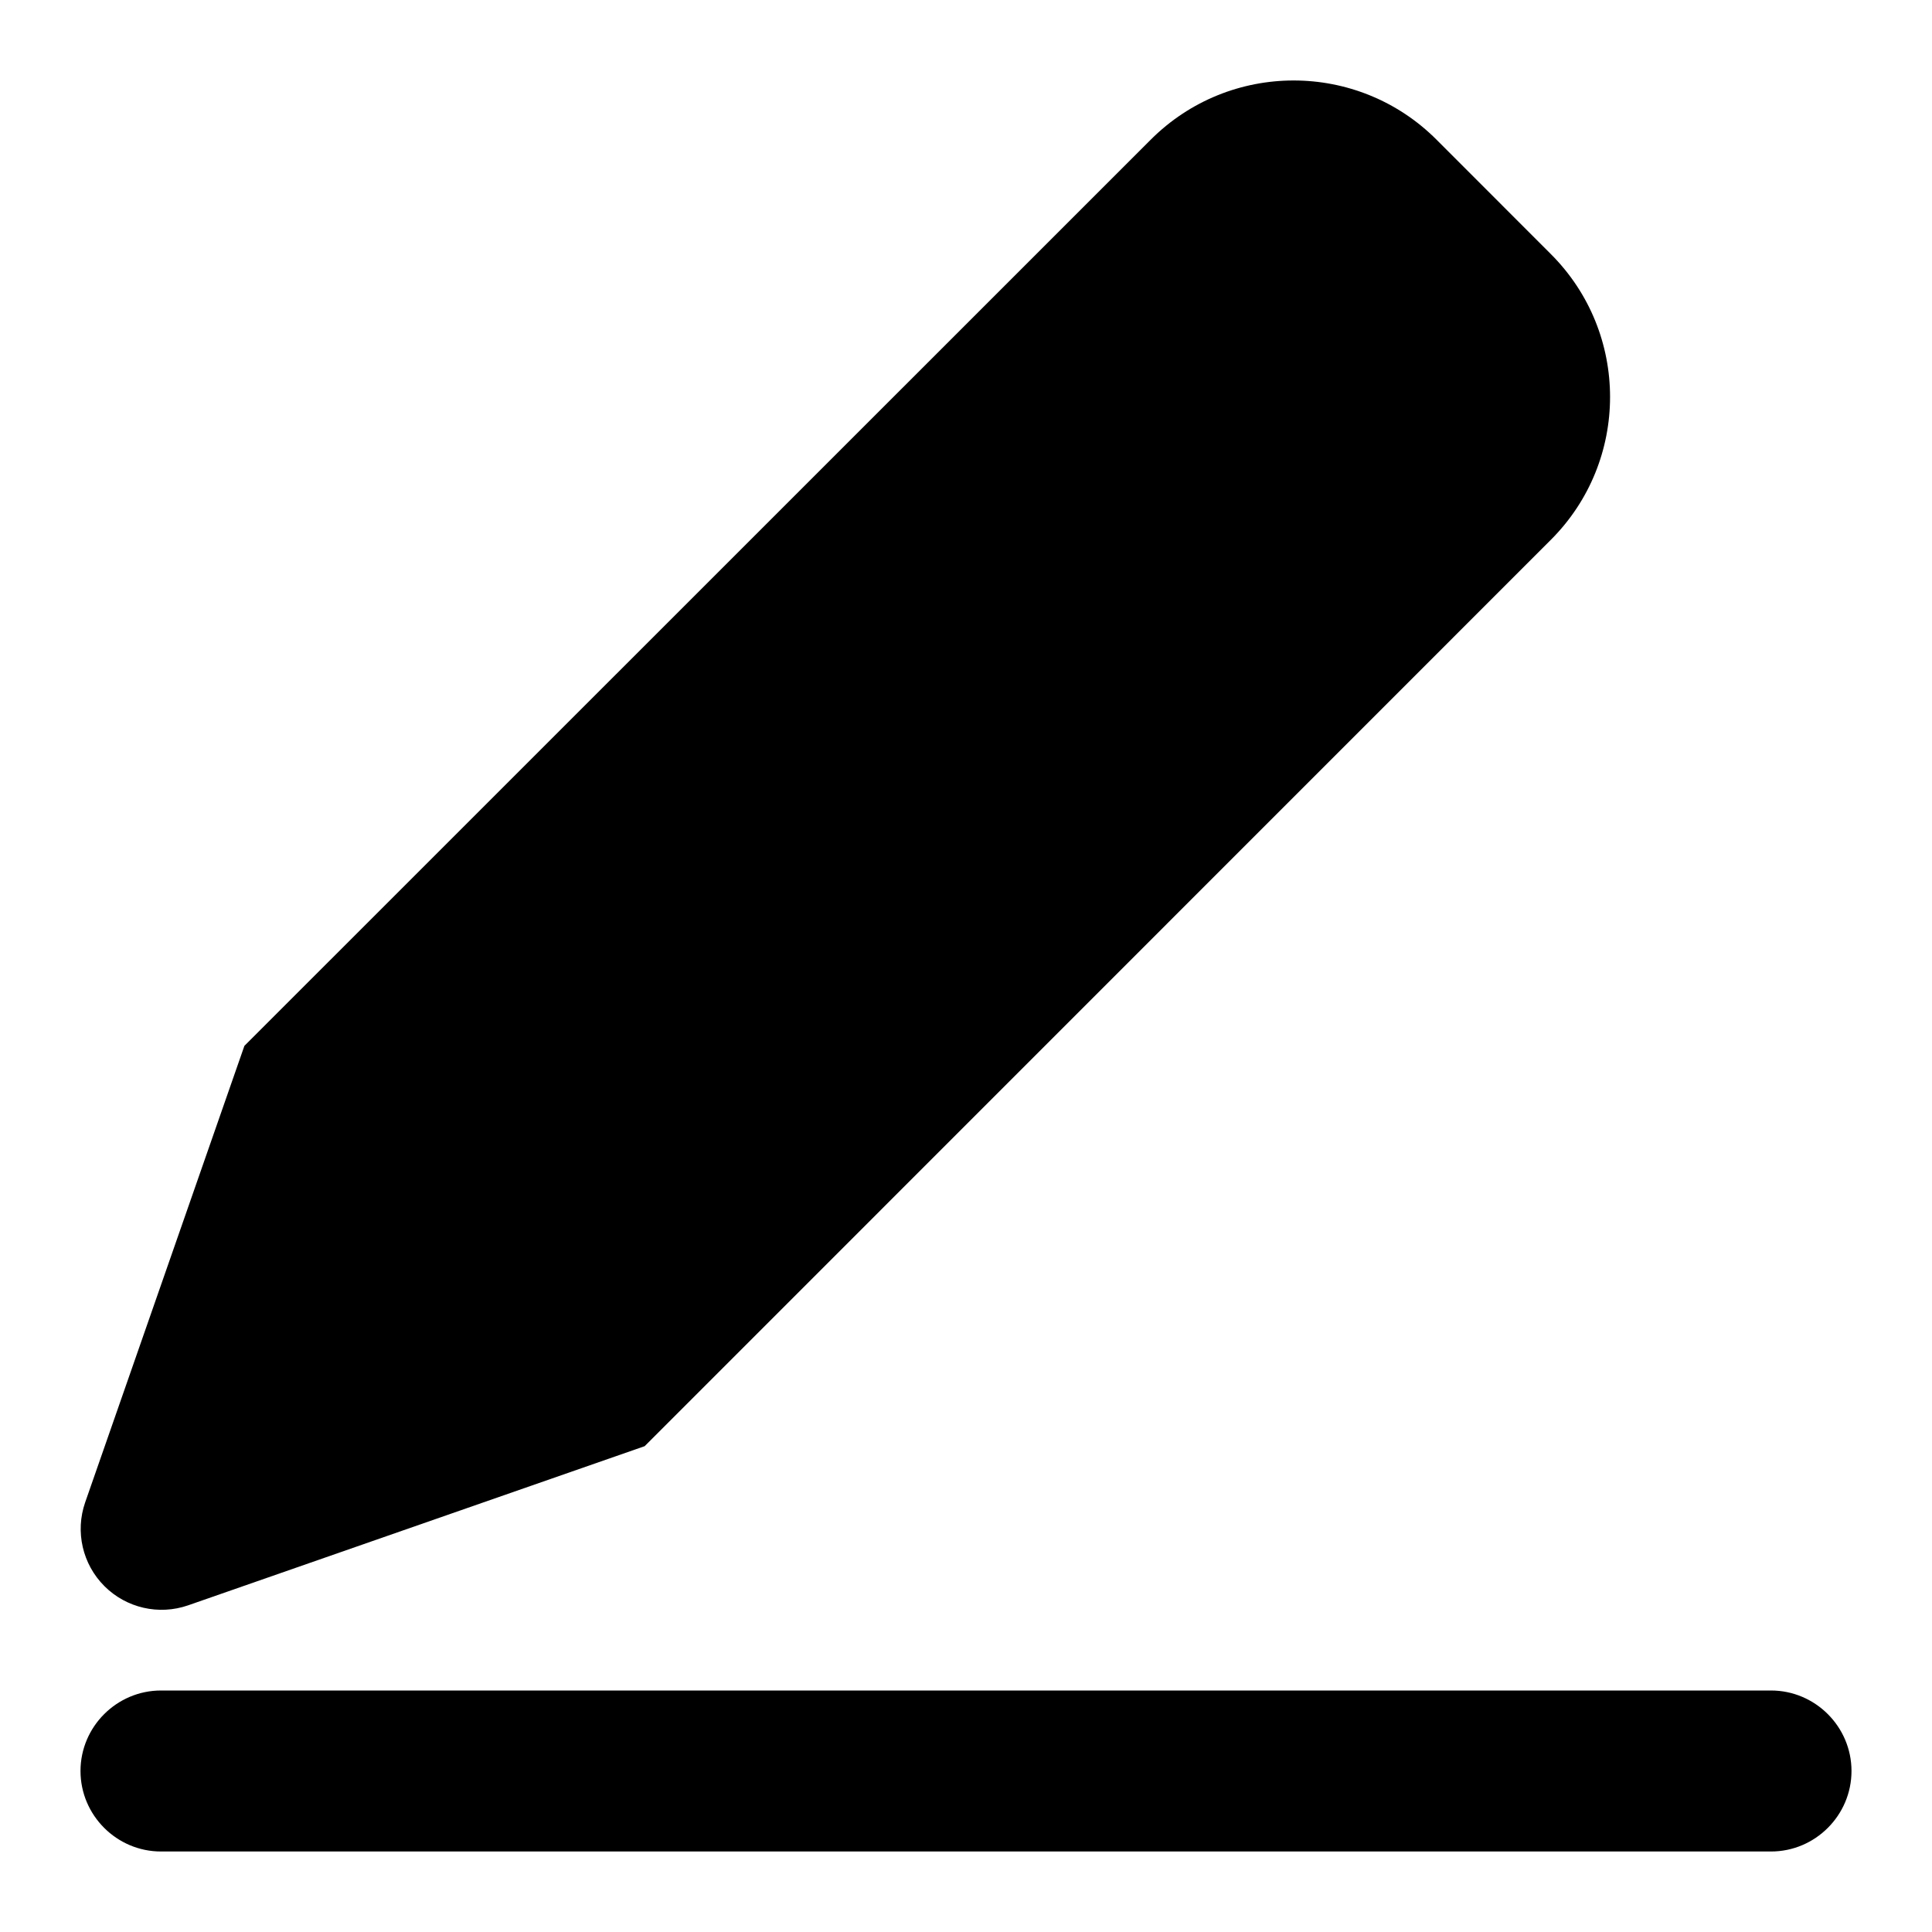
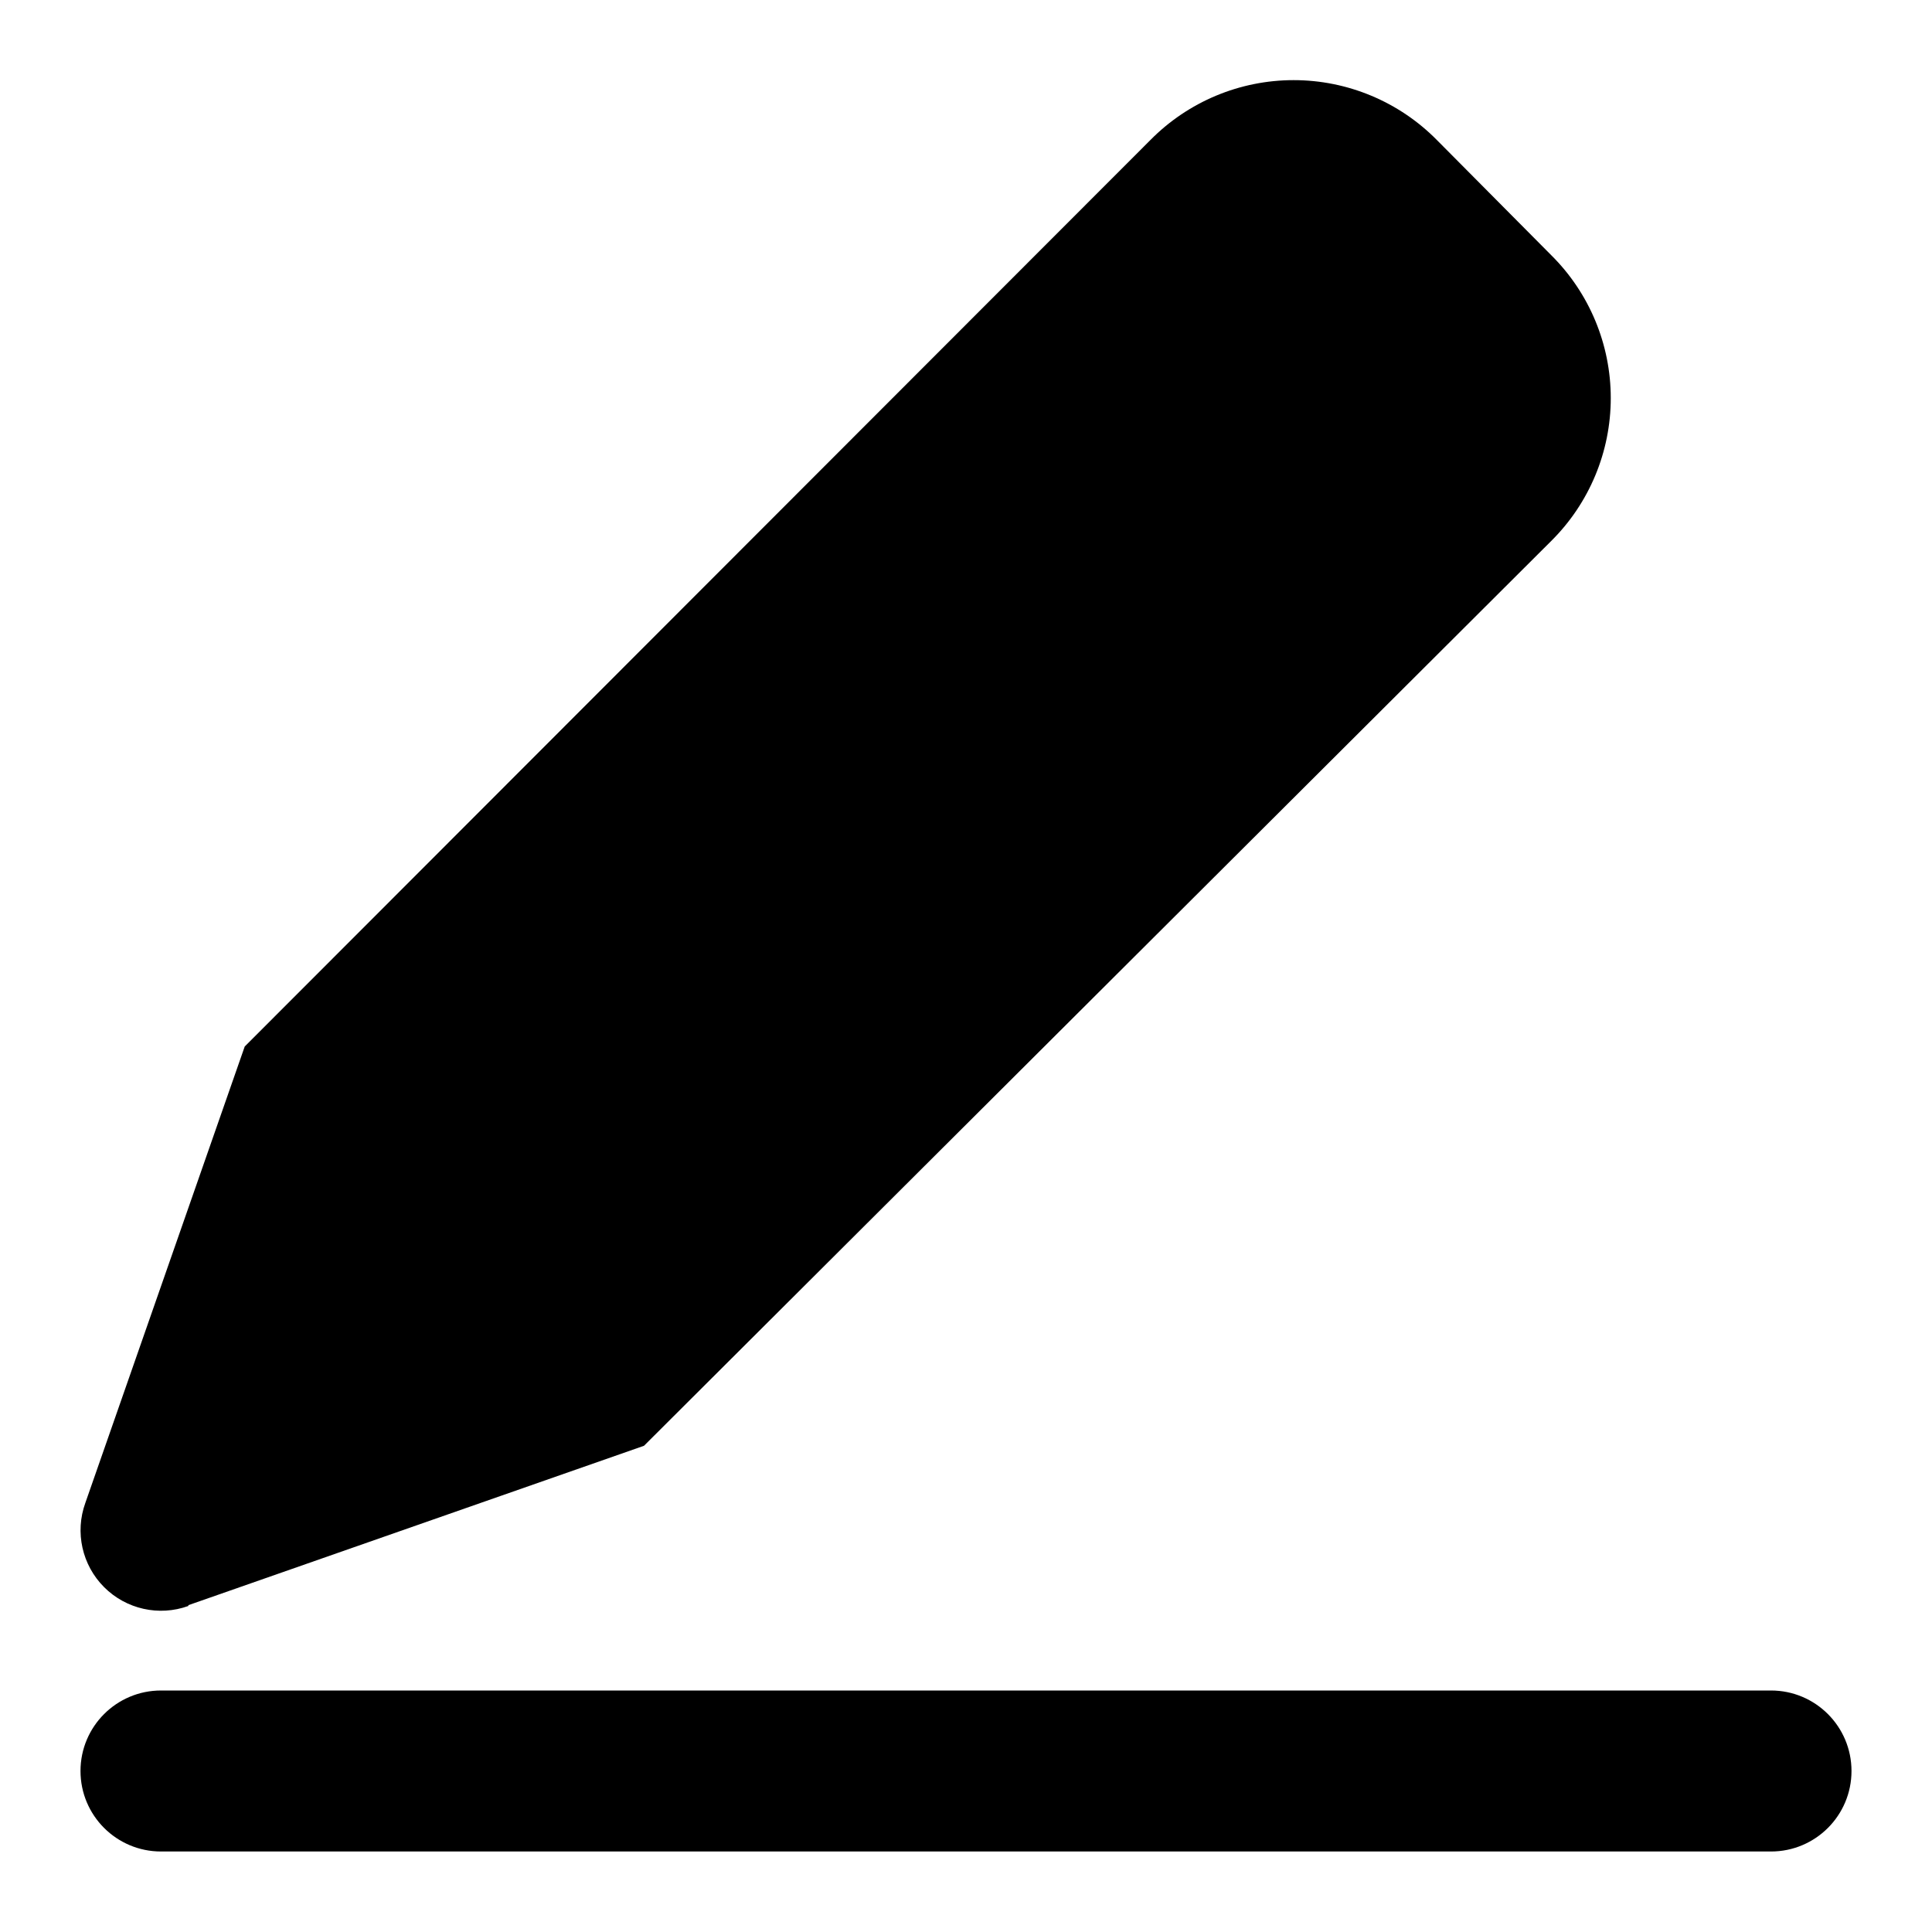
<svg xmlns="http://www.w3.org/2000/svg" width="24" height="24">
-   <path d="m2.337 19.942 5.671-1.977L19.265 6.706c.981-.98.981-2.57 0-3.55l-1.42-1.421a2.51 2.51 0 0 0-3.55 0L3.036 12.992l-1.978 5.671a1.005 1.005 0 0 0 1.279 1.279M23 22c0 .55-.45 1-1 1H2c-.55 0-1-.45-1-1s.45-1 1-1h20c.55 0 1 .45 1 1" />
+   <path d="M2.34 19.94 8 17.96 19.27 6.72a2.5 2.5 0 0 0 0-3.55l-1.42-1.43a2.5 2.5 0 0 0-3.56 0L3.04 13l-1.98 5.67a1 1 0 0 0 1.28 1.28M22 21H2a1 1 0 0 0-1 1 1 1 0 0 0 1 1h20a1 1 0 0 0 1-1 1 1 0 0 0-1-1" />
</svg>
